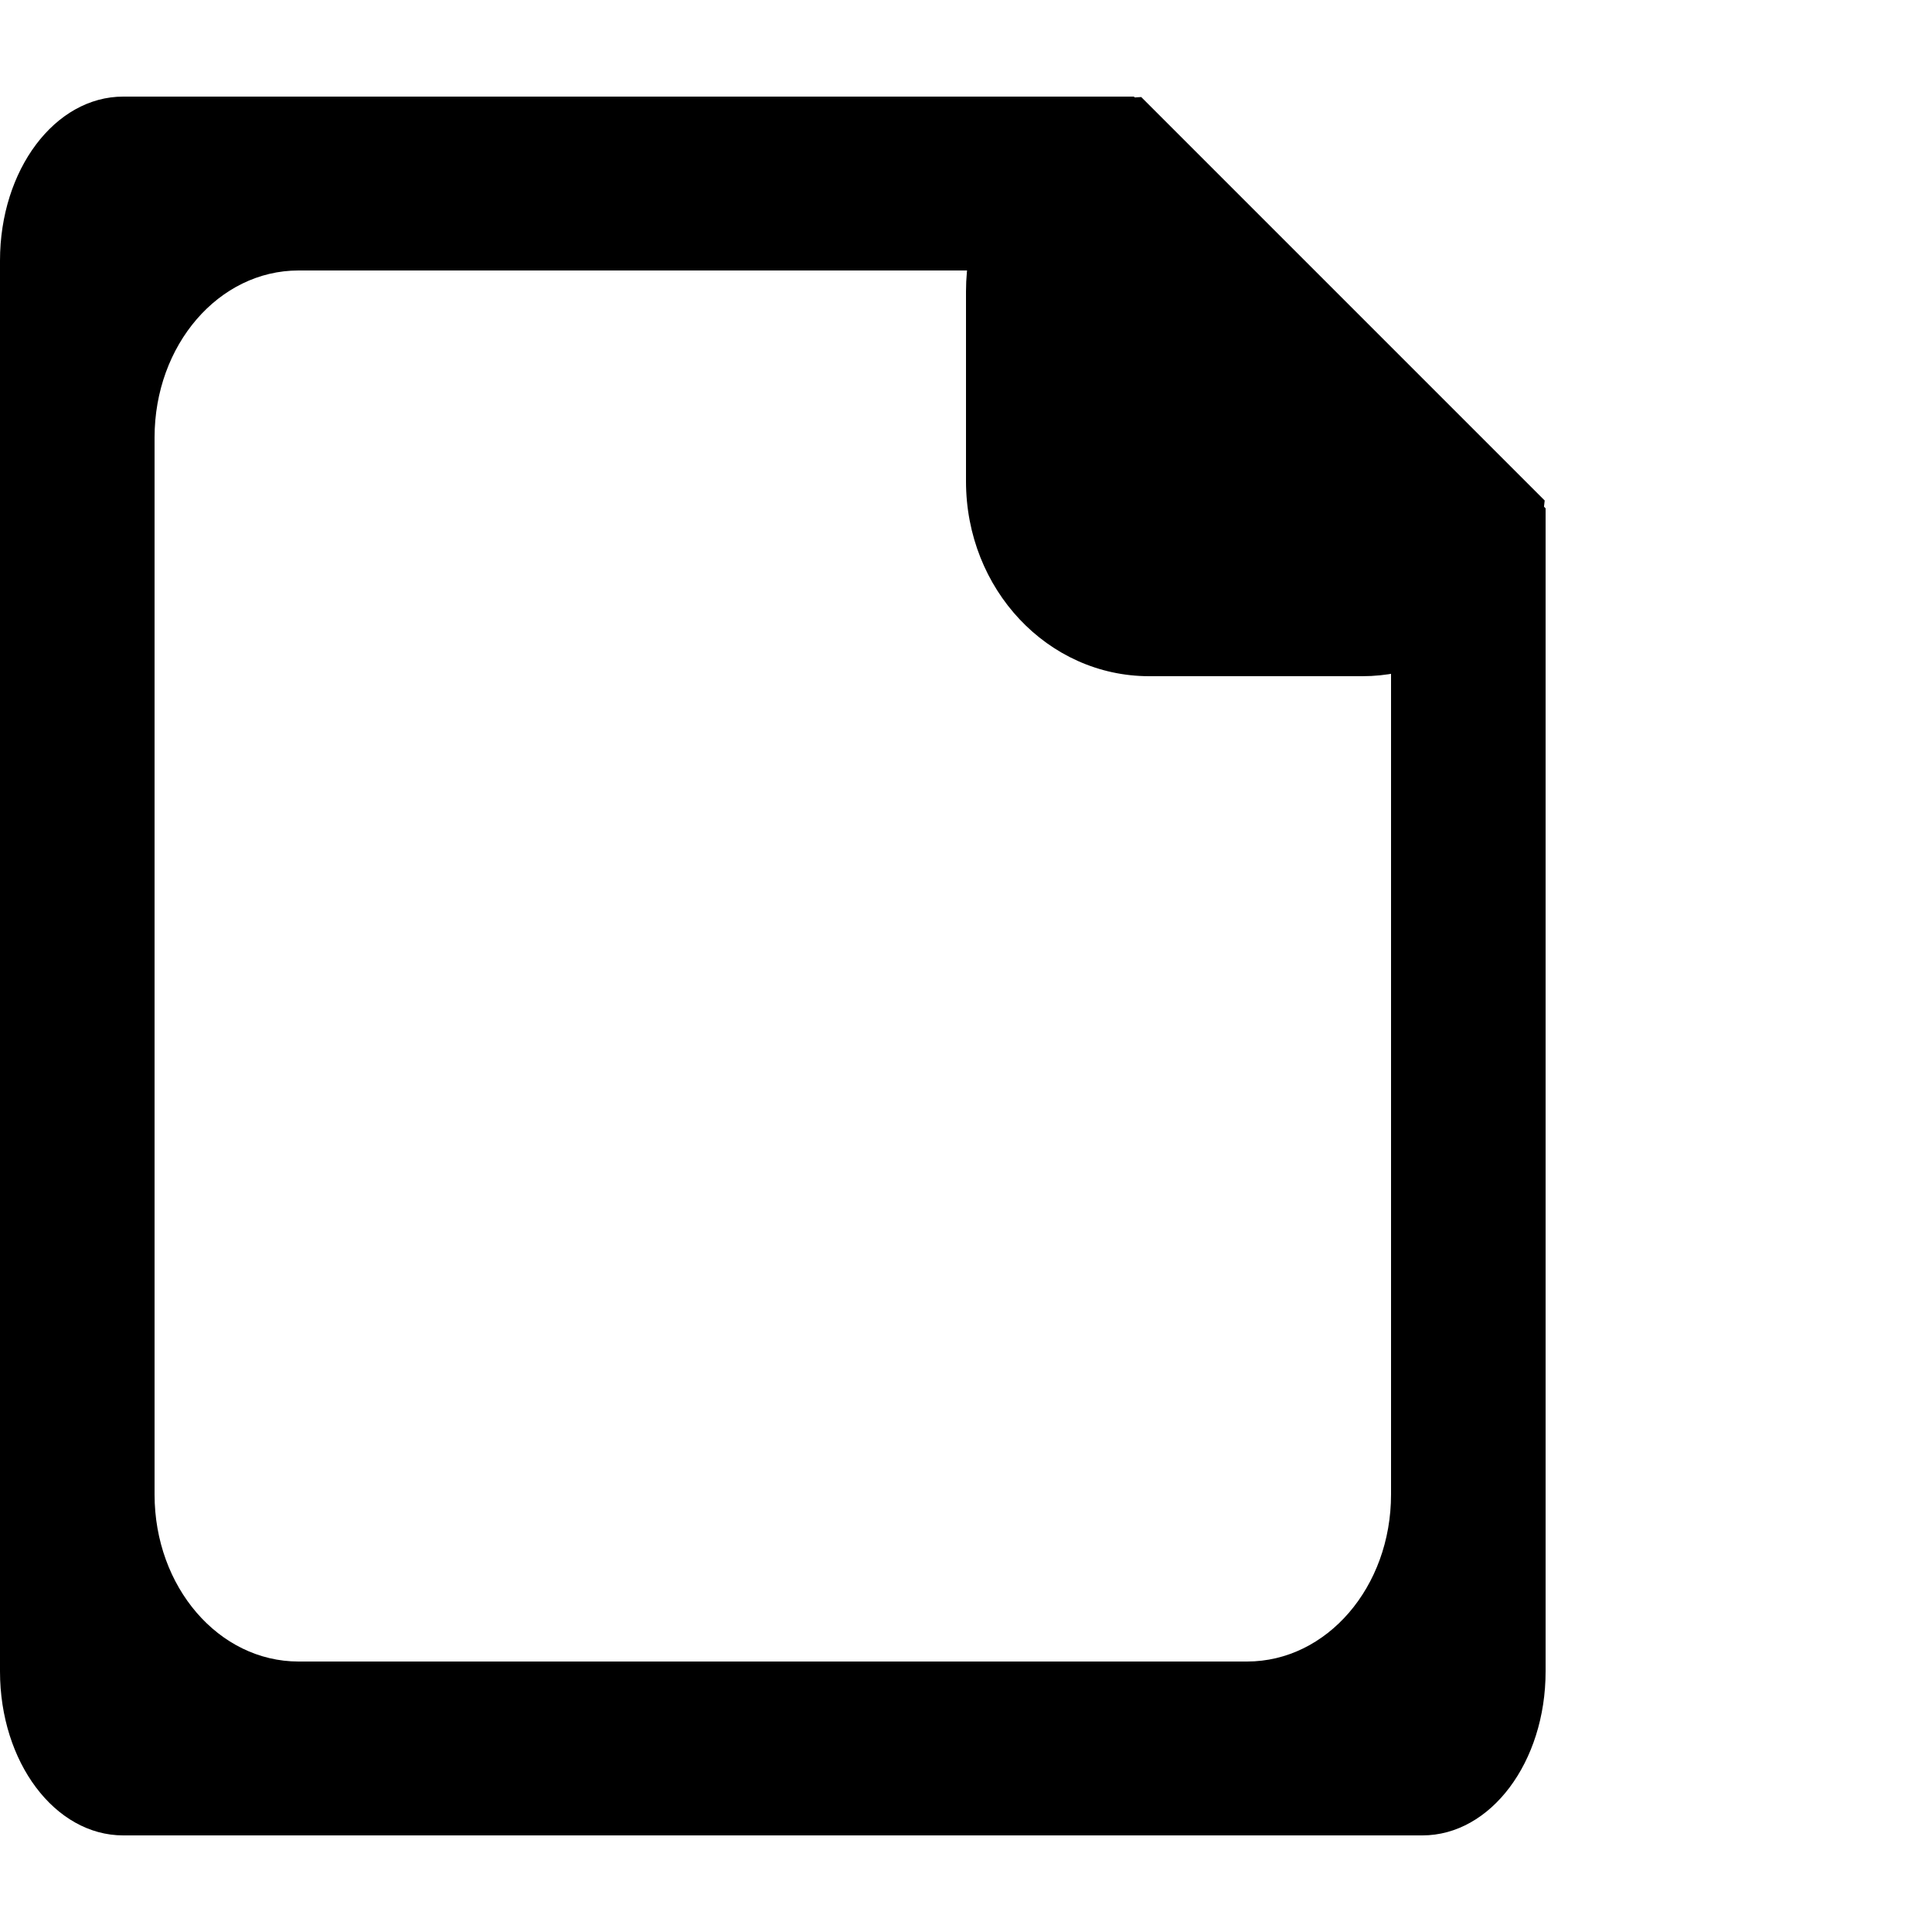
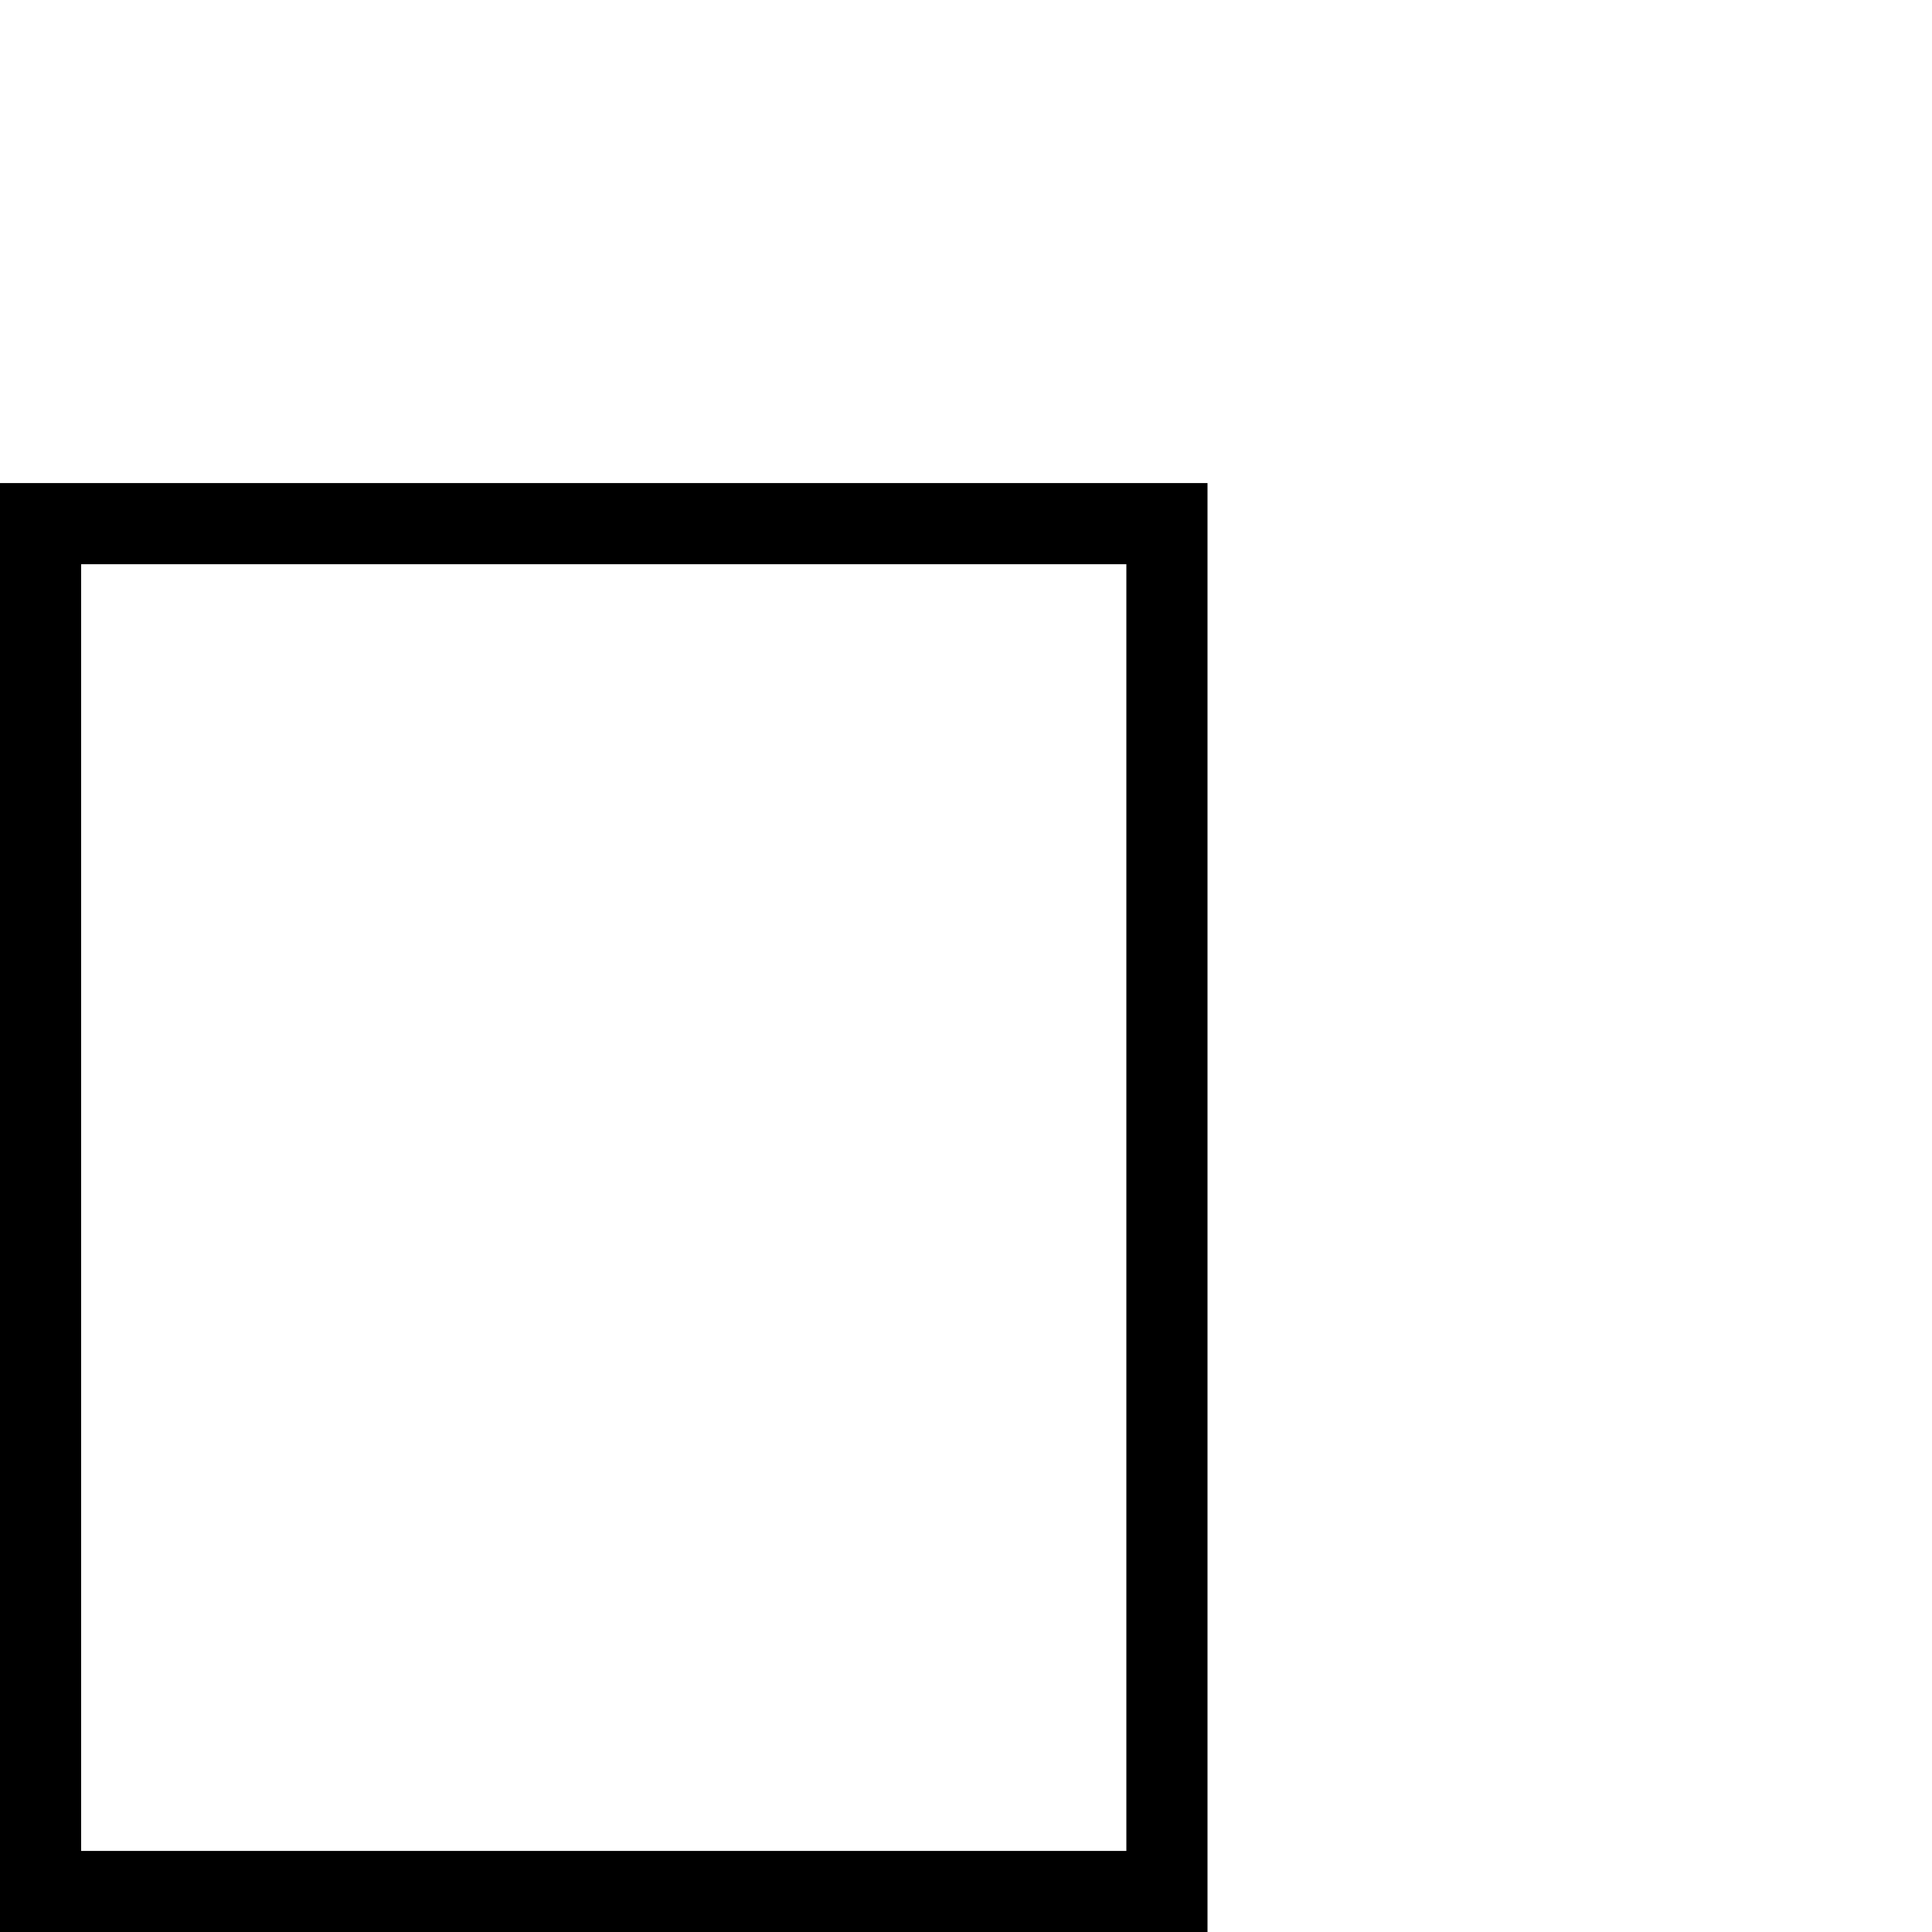
- <svg xmlns="http://www.w3.org/2000/svg" width="100" height="100" viewBox="0 0 100 100" id="svg4214" version="1.1">
+ <svg xmlns="http://www.w3.org/2000/svg" width="24" height="24" viewBox="0 0 24 24" id="svg4214" version="1.1">
  <defs id="defs4216" />
-   <g id="layer1" transform="translate(0,-952.3622)">
-     <path style="opacity:1;fill:#000000;fill-opacity:1;stroke:none;stroke-width:2;stroke-miterlimit:4;stroke-dasharray:none;stroke-opacity:1" d="M 6.379 5 C 2.845 5 5.9211895e-16 8.787 0 13.49 L 0 86.51 C 0 91.213 2.845 95 6.379 95 L 73.621 95 C 77.155 95 80 91.213 80 86.51 L 80 26.311 L 58.689 5 L 6.379 5 z M 15.453 14 L 64.547 14 C 68.676 14 72 17.856 72 22.646 L 72 77.354 C 72 82.144 68.676 86 64.547 86 L 15.453 86 C 11.324 86 8 82.144 8 77.354 L 8 22.646 C 8 17.856 11.324 14 15.453 14 z " transform="translate(0,952.3622)" id="rect4764" />
-     <path style="opacity:1;fill:#000000;fill-opacity:1;stroke:none;stroke-width:2;stroke-miterlimit:4;stroke-dasharray:none;stroke-opacity:1" d="M 59.07 5.023 C 54.011 5.254 50 9.647 50 15.088 L 50 24.912 C 50 30.501 54.23 35 59.484 35 L 70.516 35 C 75.454 35 79.486 31.024 79.953 25.906 L 59.07 5.023 z " transform="translate(0,952.3622)" id="rect4794" />
+   <g id="layer1" transform="translate(0,-1028.362)">
+     <rect style="opacity:1;fill:none;fill-opacity:1;stroke:#000000;stroke-width:1.008;stroke-miterlimit:4;stroke-dasharray:none;stroke-opacity:1" id="rect4783" width="13.992" height="16.992" x="0.504" y="1034.867" />
  </g>
</svg>
